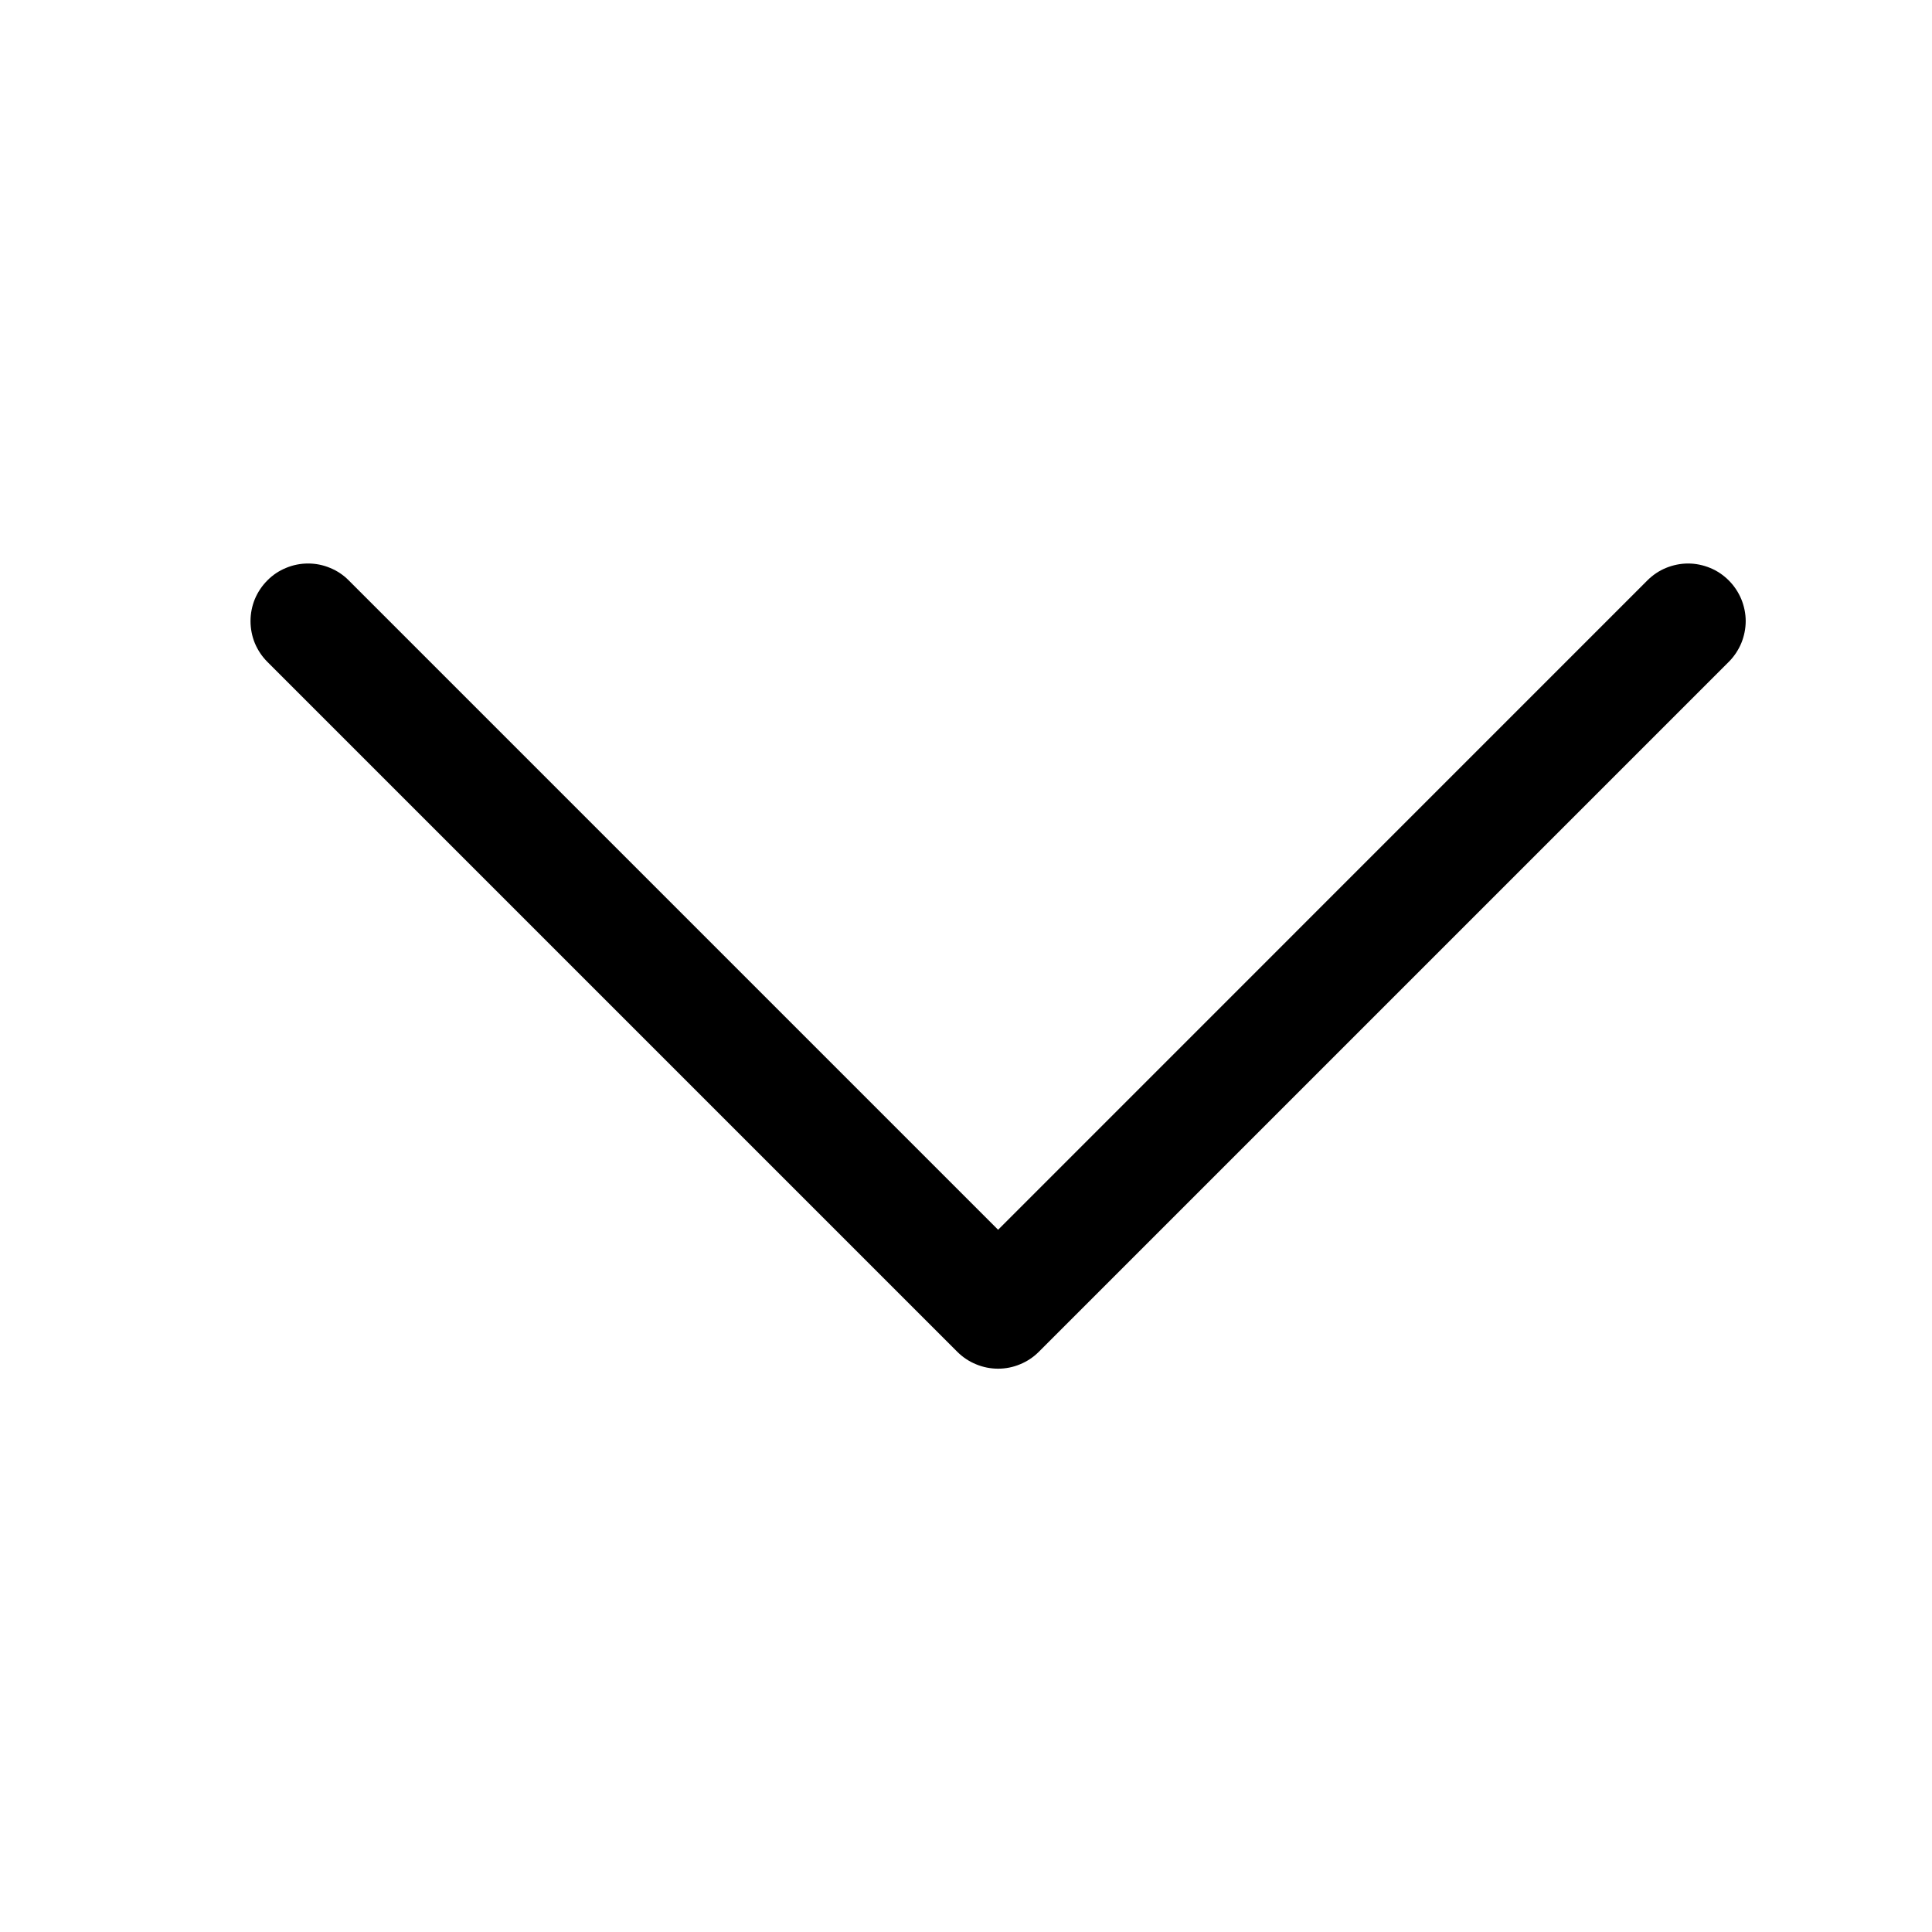
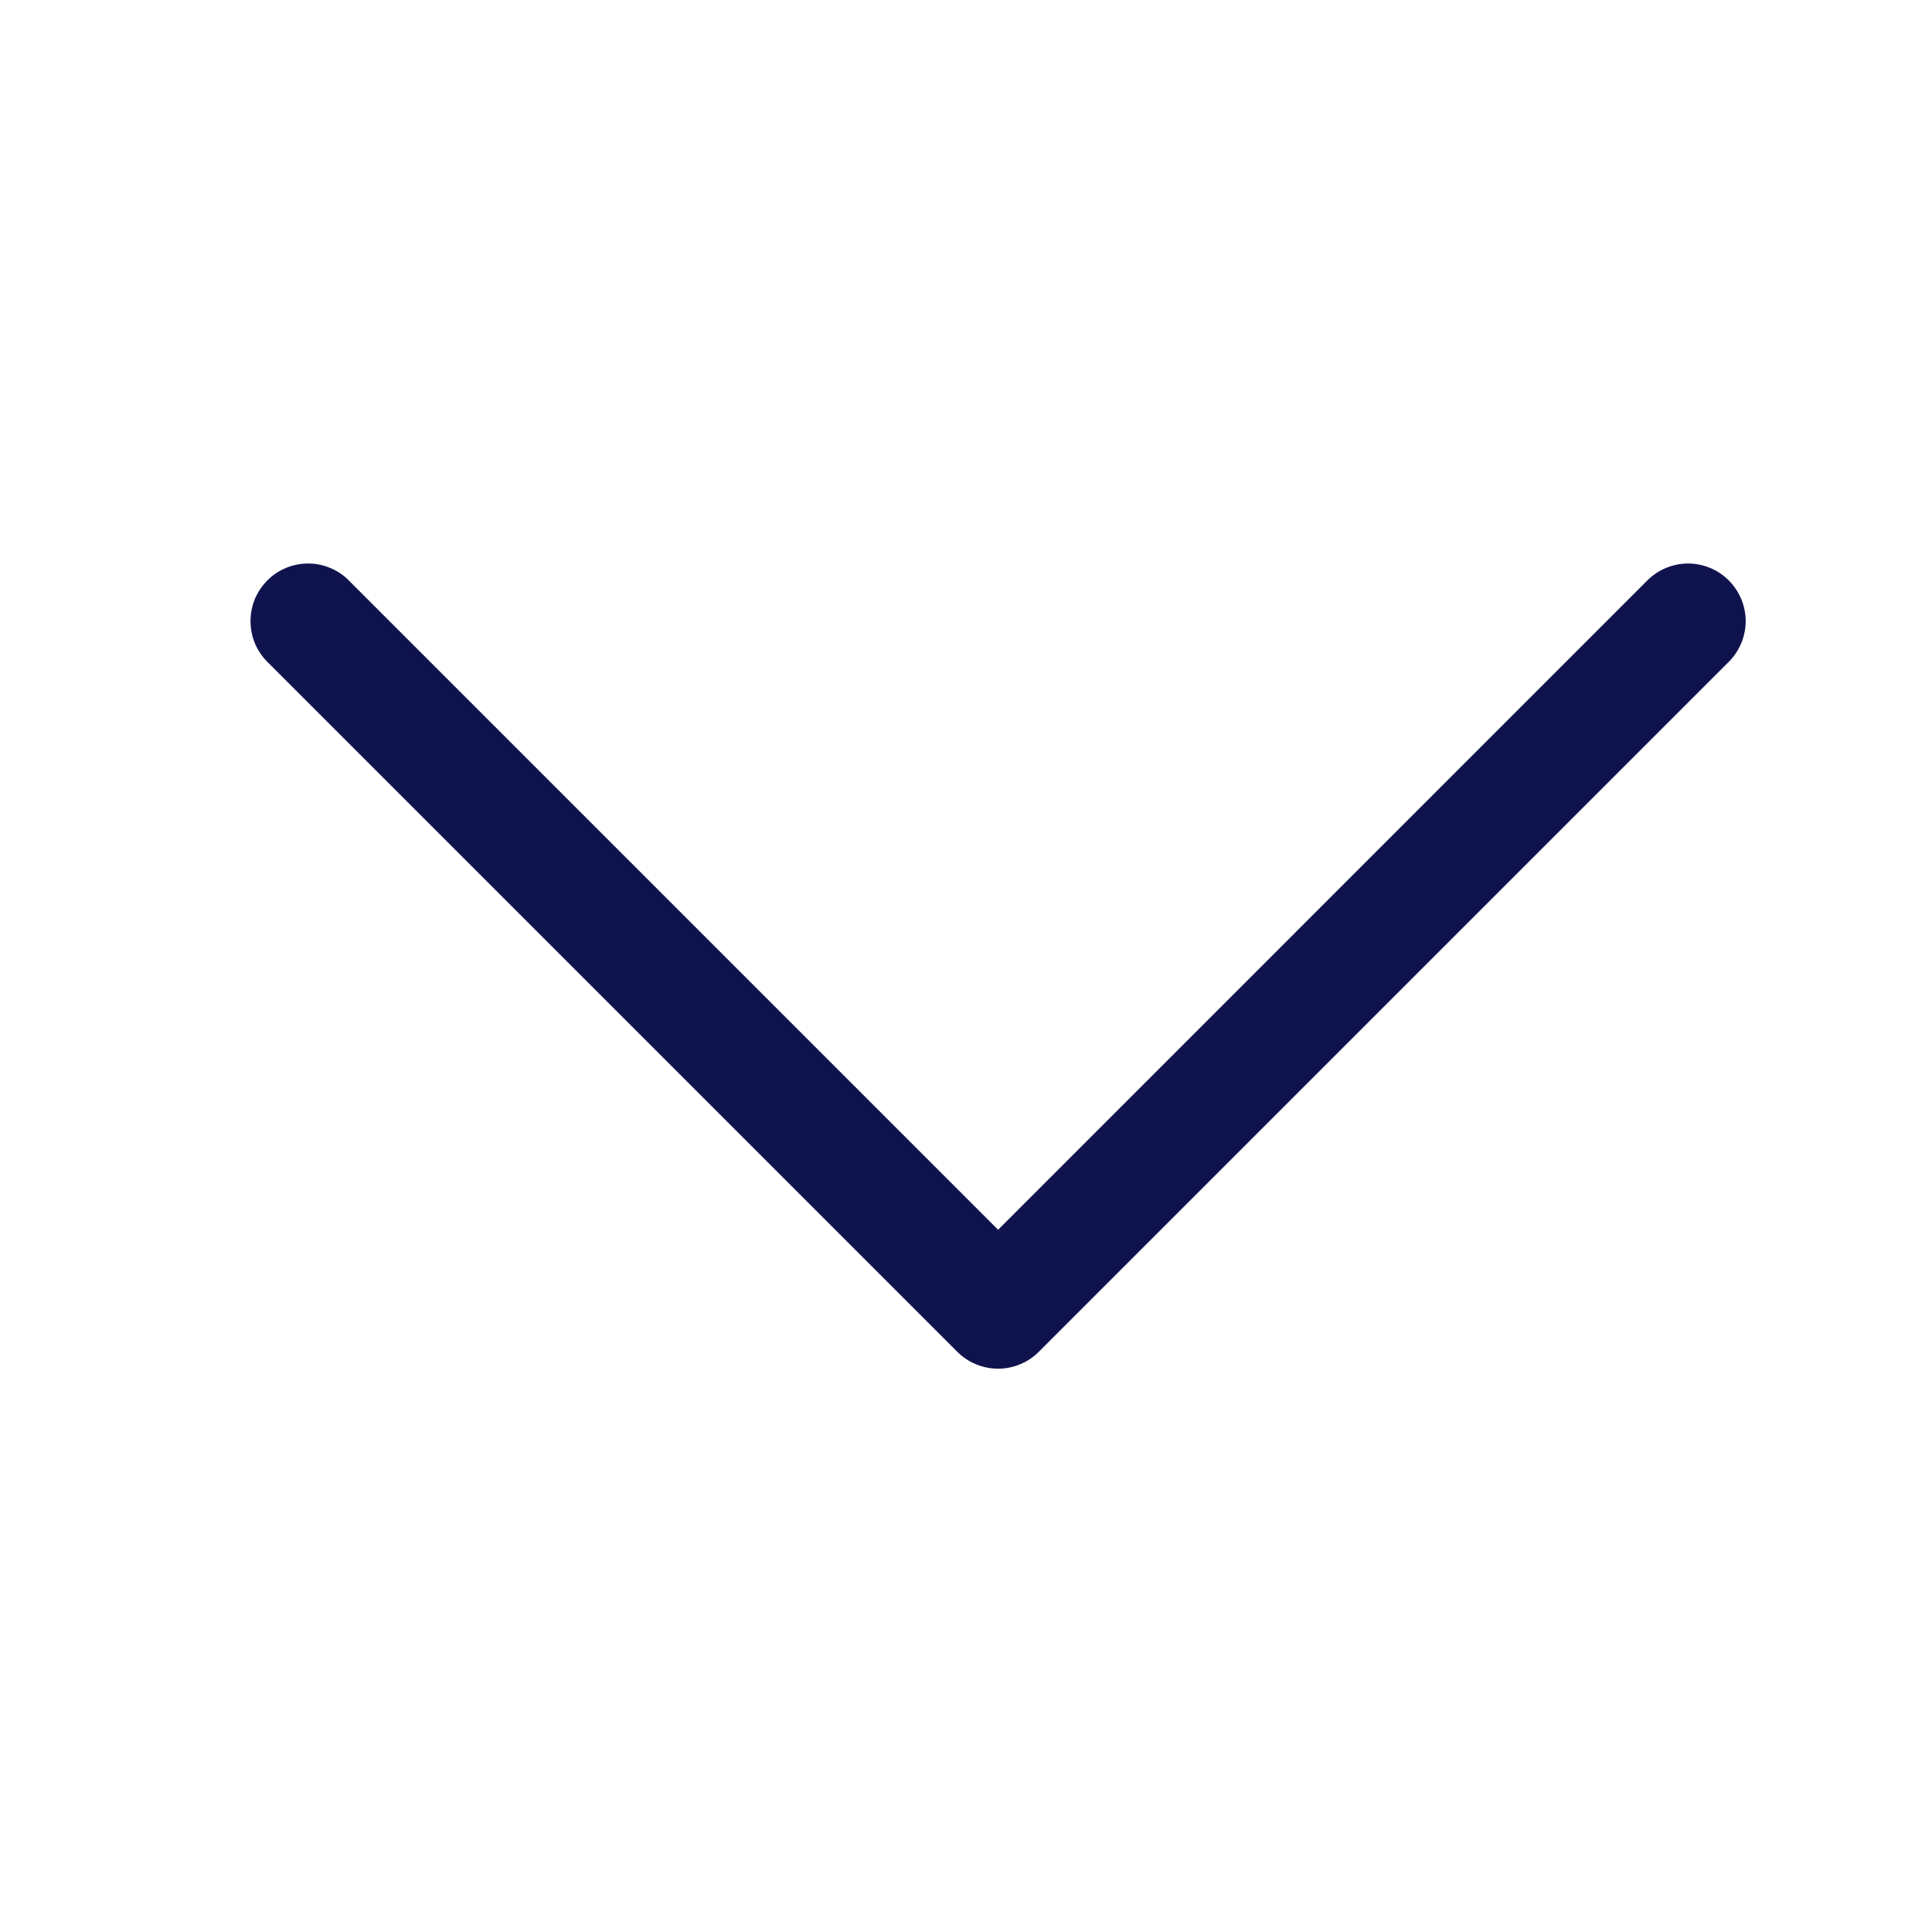
- <svg xmlns="http://www.w3.org/2000/svg" width="21" height="21" viewBox="0 0 21 21">
-   <path fill-rule="evenodd" clip-rule="evenodd" d="M2.906 6.309C2.964 6.25 3.033 6.204 3.109 6.173C3.185 6.141 3.267 6.125 3.349 6.125C3.431 6.125 3.512 6.141 3.588 6.173C3.664 6.204 3.733 6.25 3.791 6.309L10.849 13.367L17.906 6.309C17.964 6.251 18.033 6.204 18.109 6.173C18.185 6.142 18.267 6.125 18.349 6.125C18.431 6.125 18.512 6.142 18.588 6.173C18.664 6.204 18.733 6.251 18.791 6.309C18.849 6.367 18.895 6.436 18.927 6.512C18.958 6.588 18.975 6.669 18.975 6.751C18.975 6.833 18.958 6.915 18.927 6.991C18.895 7.067 18.849 7.136 18.791 7.194L11.291 14.694C11.233 14.752 11.164 14.798 11.088 14.829C11.012 14.861 10.931 14.877 10.849 14.877C10.767 14.877 10.685 14.861 10.609 14.829C10.533 14.798 10.464 14.752 10.406 14.694L2.906 7.194C2.848 7.136 2.802 7.067 2.77 6.991C2.739 6.915 2.723 6.833 2.723 6.751C2.723 6.669 2.739 6.588 2.77 6.512C2.802 6.436 2.848 6.367 2.906 6.309Z" />
+ <svg xmlns="http://www.w3.org/2000/svg" width="20" height="20" viewBox="0 0 21 21">
+   <path fill="#0F134D" fill-rule="evenodd" clip-rule="evenodd" d="M2.906 6.309C2.964 6.25 3.033 6.204 3.109 6.173C3.185 6.141 3.267 6.125 3.349 6.125C3.431 6.125 3.512 6.141 3.588 6.173C3.664 6.204 3.733 6.25 3.791 6.309L10.849 13.367L17.906 6.309C17.964 6.251 18.033 6.204 18.109 6.173C18.185 6.142 18.267 6.125 18.349 6.125C18.431 6.125 18.512 6.142 18.588 6.173C18.664 6.204 18.733 6.251 18.791 6.309C18.849 6.367 18.895 6.436 18.927 6.512C18.958 6.588 18.975 6.669 18.975 6.751C18.975 6.833 18.958 6.915 18.927 6.991C18.895 7.067 18.849 7.136 18.791 7.194L11.291 14.694C11.233 14.752 11.164 14.798 11.088 14.829C11.012 14.861 10.931 14.877 10.849 14.877C10.767 14.877 10.685 14.861 10.609 14.829C10.533 14.798 10.464 14.752 10.406 14.694L2.906 7.194C2.848 7.136 2.802 7.067 2.77 6.991C2.739 6.915 2.723 6.833 2.723 6.751C2.723 6.669 2.739 6.588 2.77 6.512C2.802 6.436 2.848 6.367 2.906 6.309Z" />
</svg>
